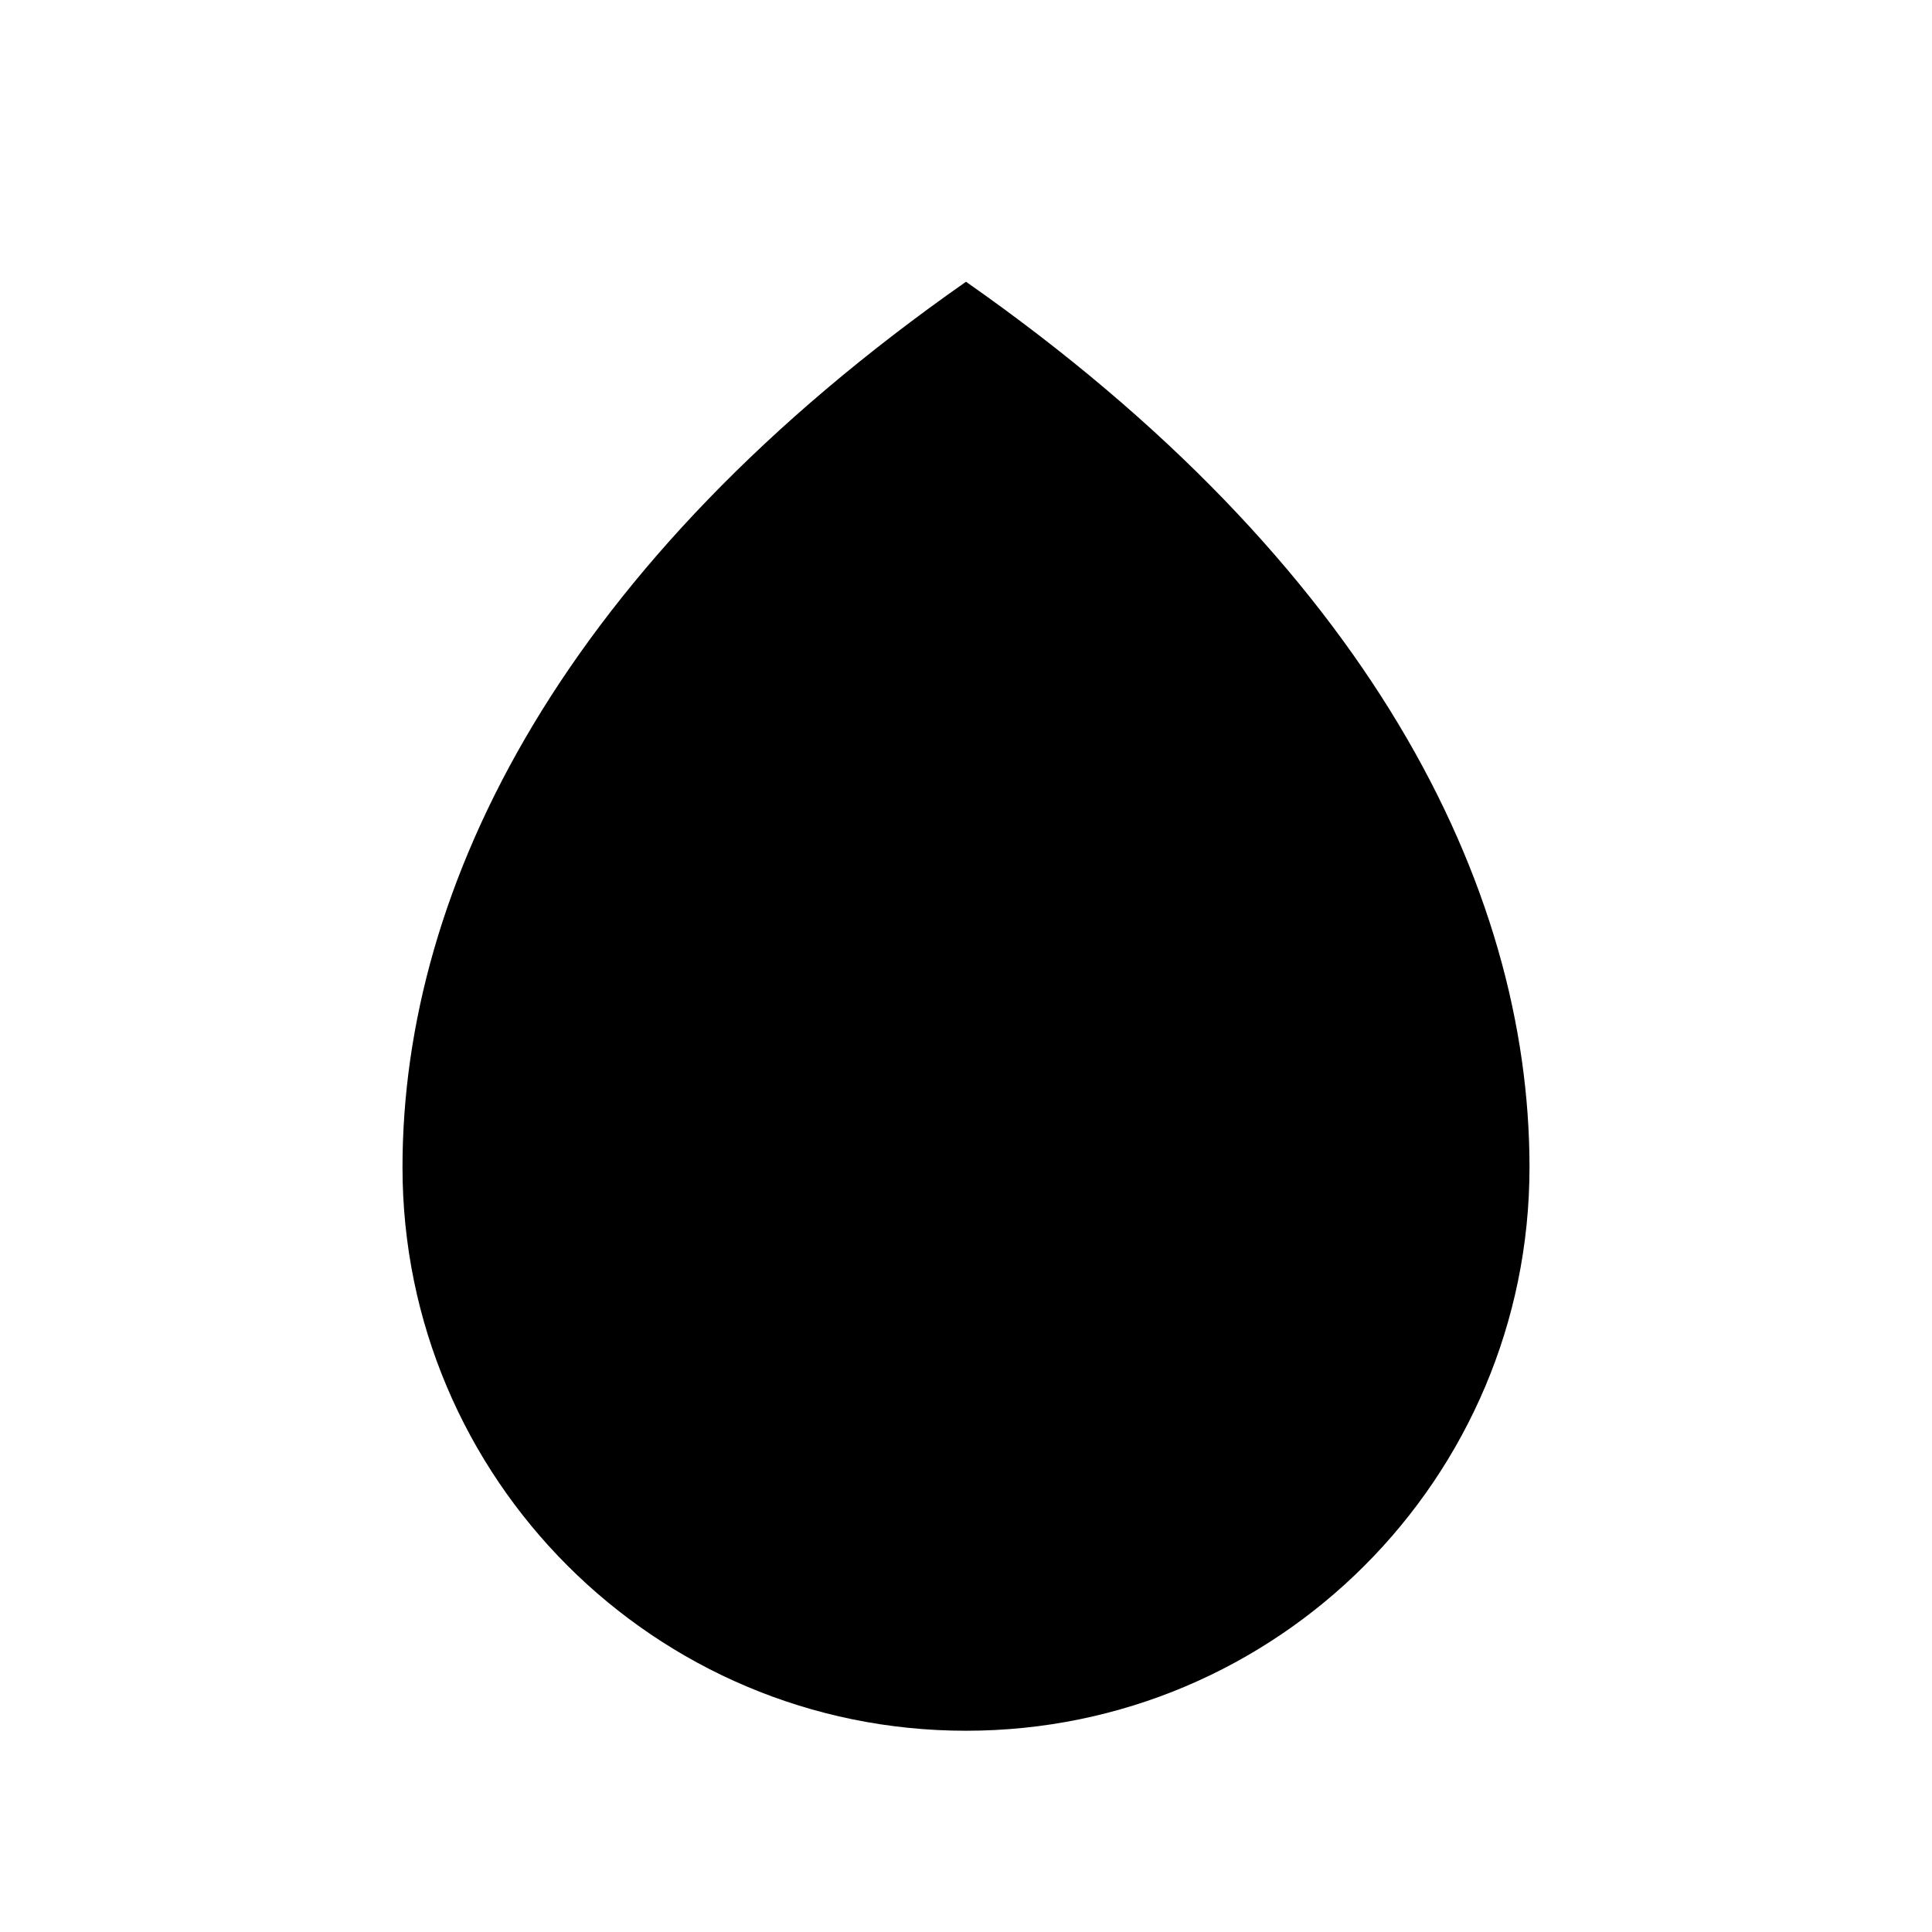
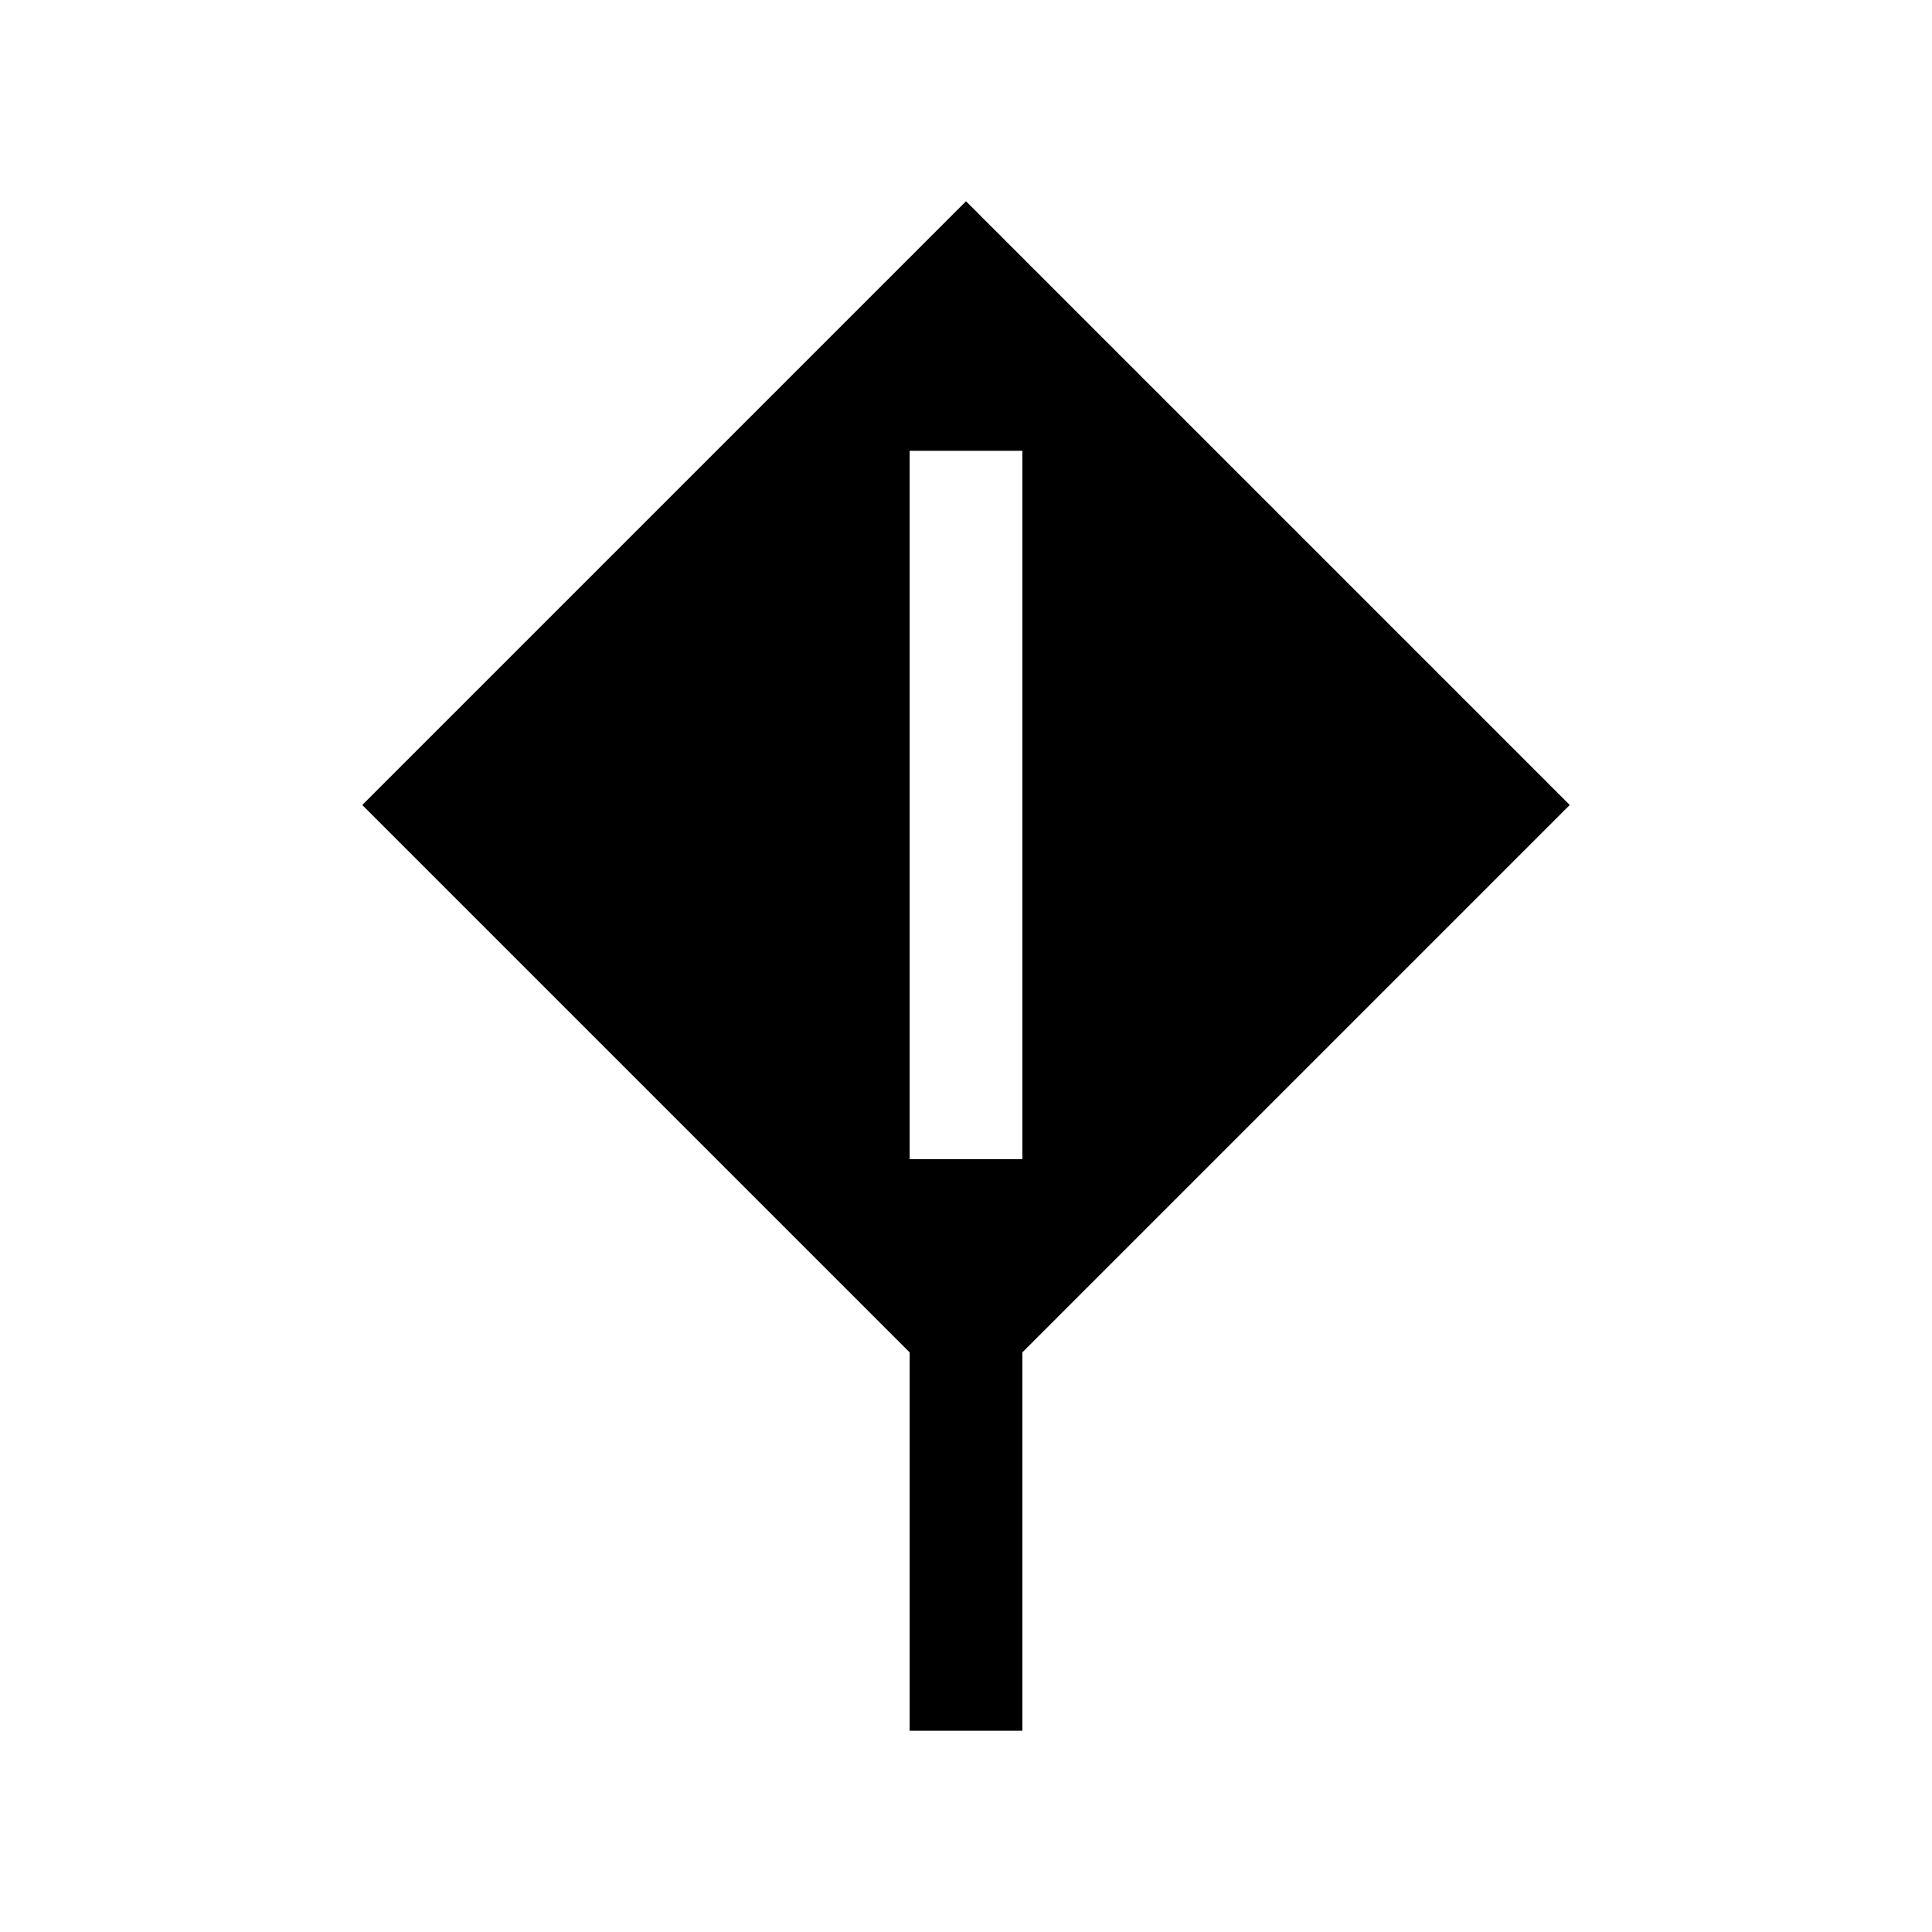
<svg xmlns="http://www.w3.org/2000/svg" viewBox="0 0 24 24" fill="#000" stroke="none">
-   <path d="M12,3.5 C17,7 19,11 19,14.5 A7,7 0 0,1 5,14.5 C5,11 7,7 12,3.5 Z" />
-   <rect x="11.2" y="12" width="1.6" height="9" />
+   <path fill-rule="evenodd" d="M12,2.5 L19.5,10 L12,17.5 L4.5,10 Z M11.3,5.6 H12.7 V14.4 H11.3 Z" />
+   <rect x="11.3" y="15" width="1.4" height="6.5" />
</svg>
